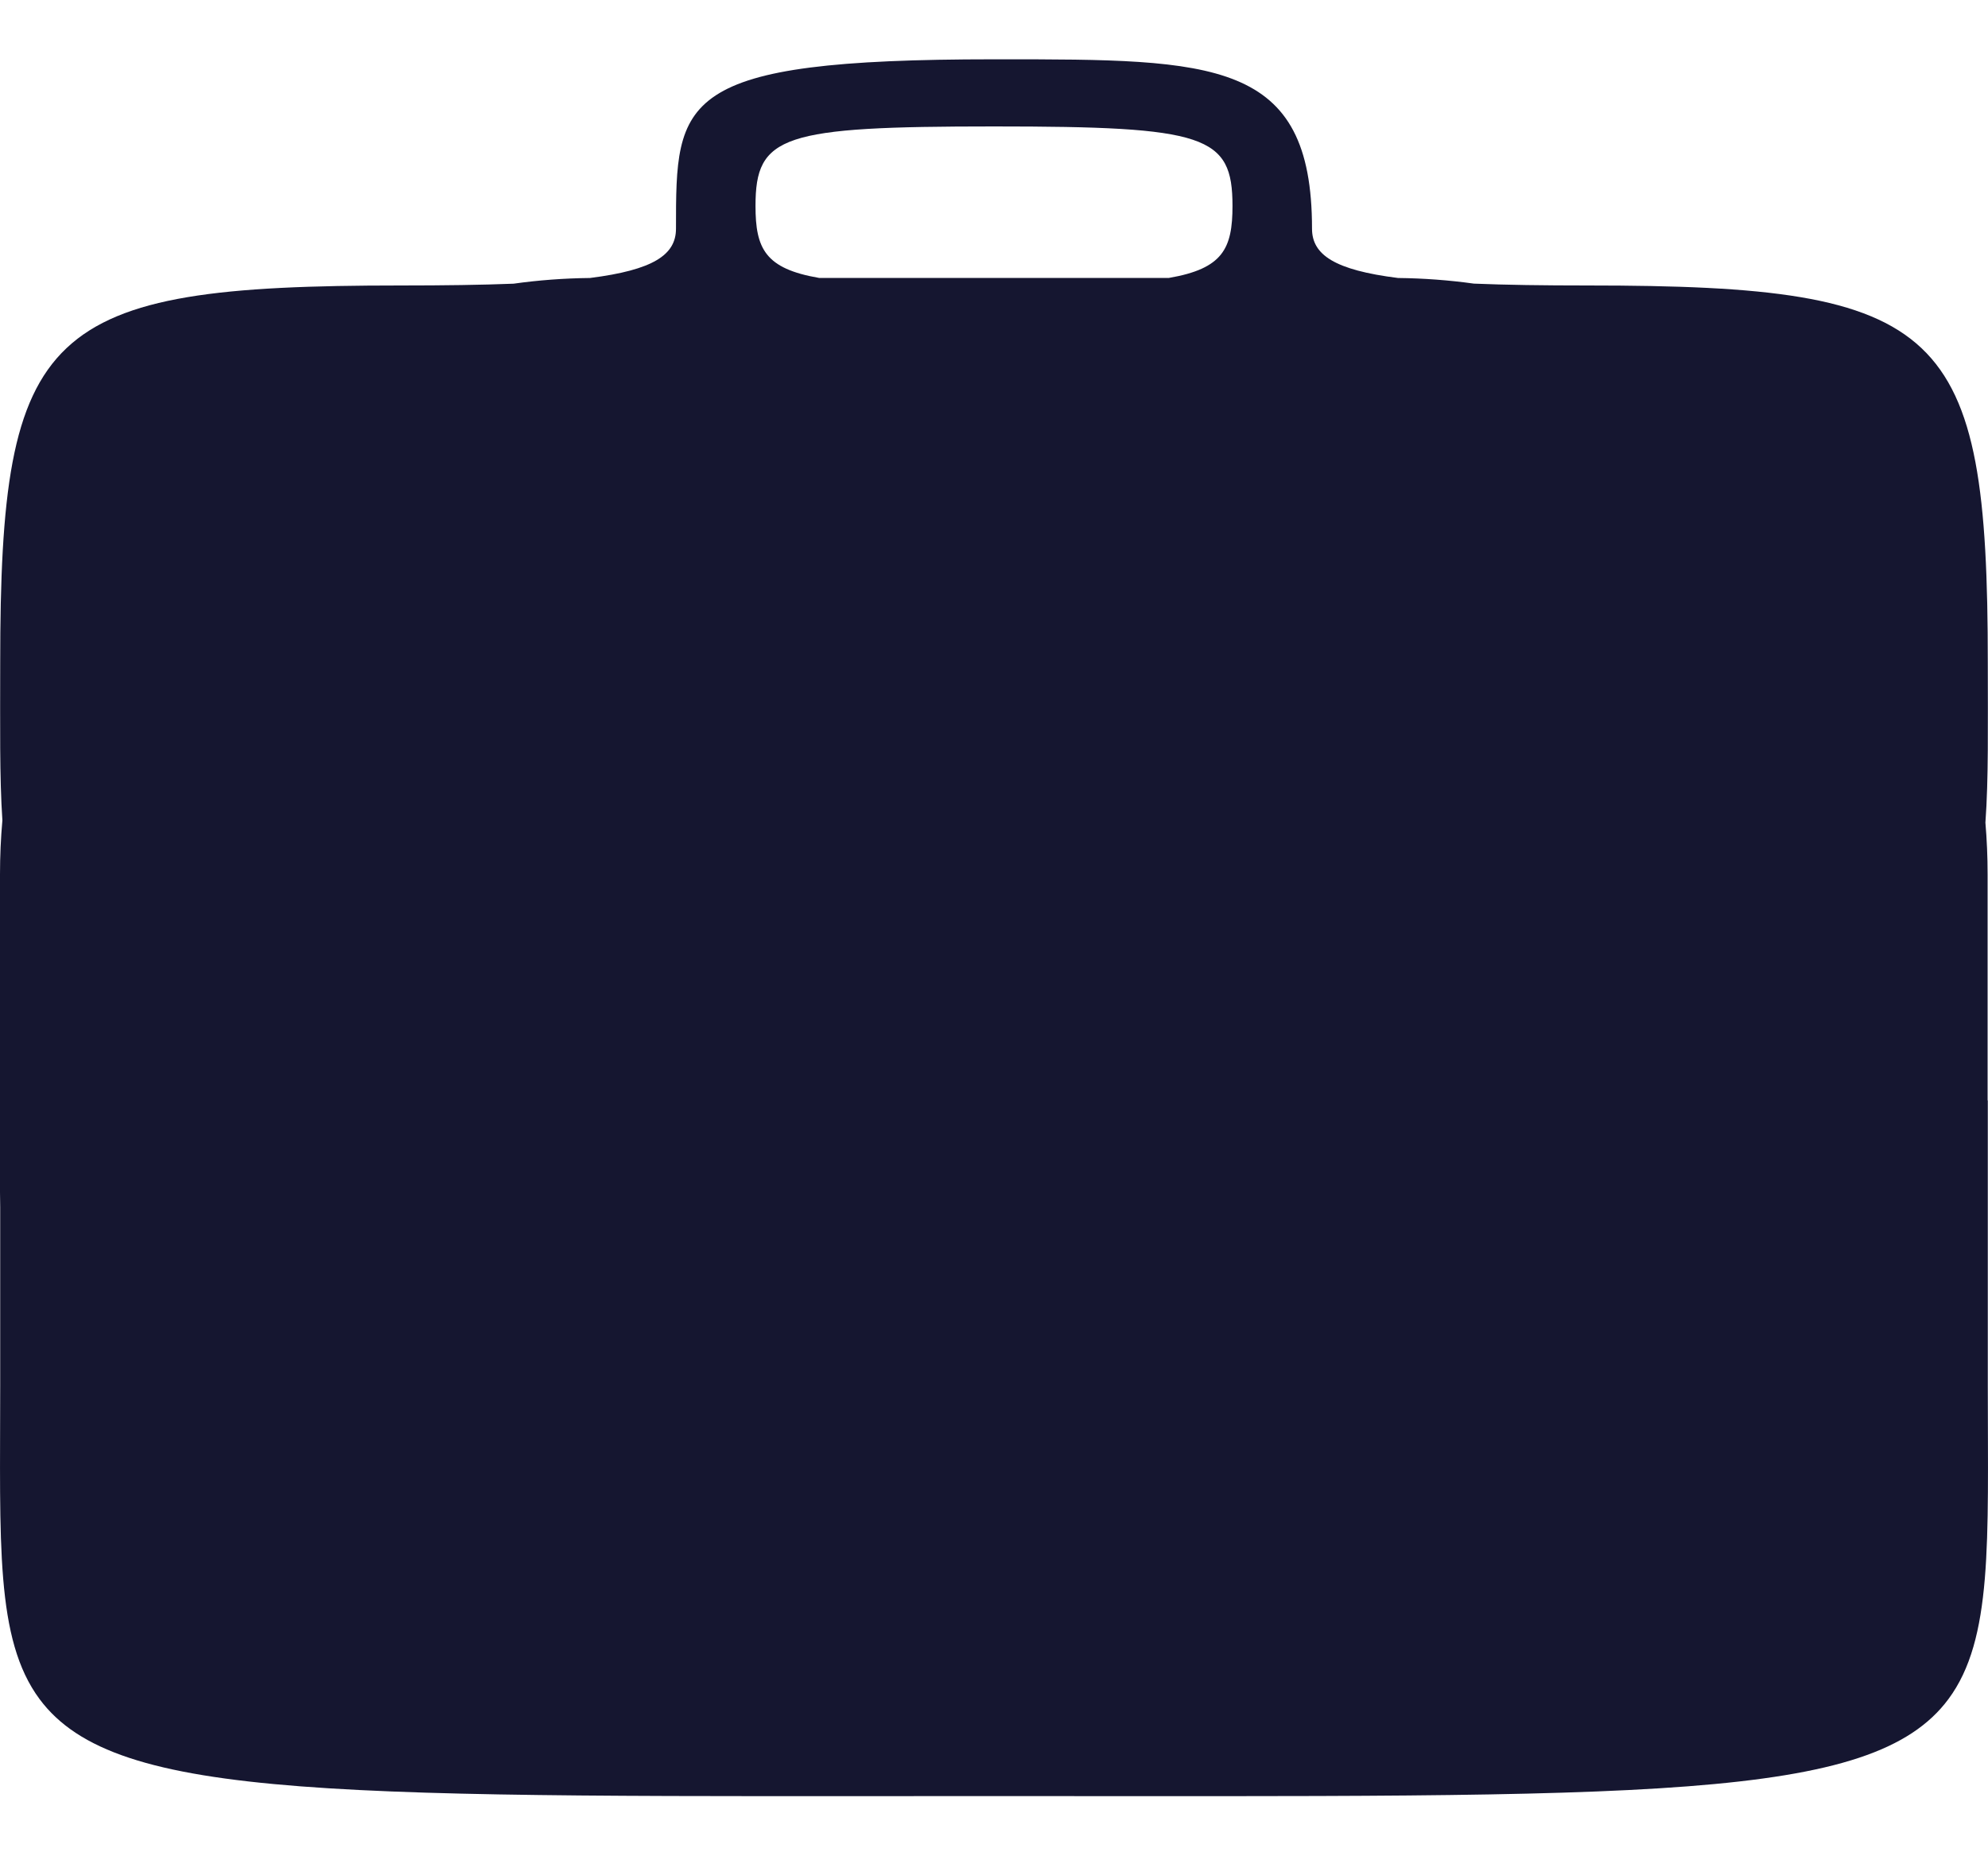
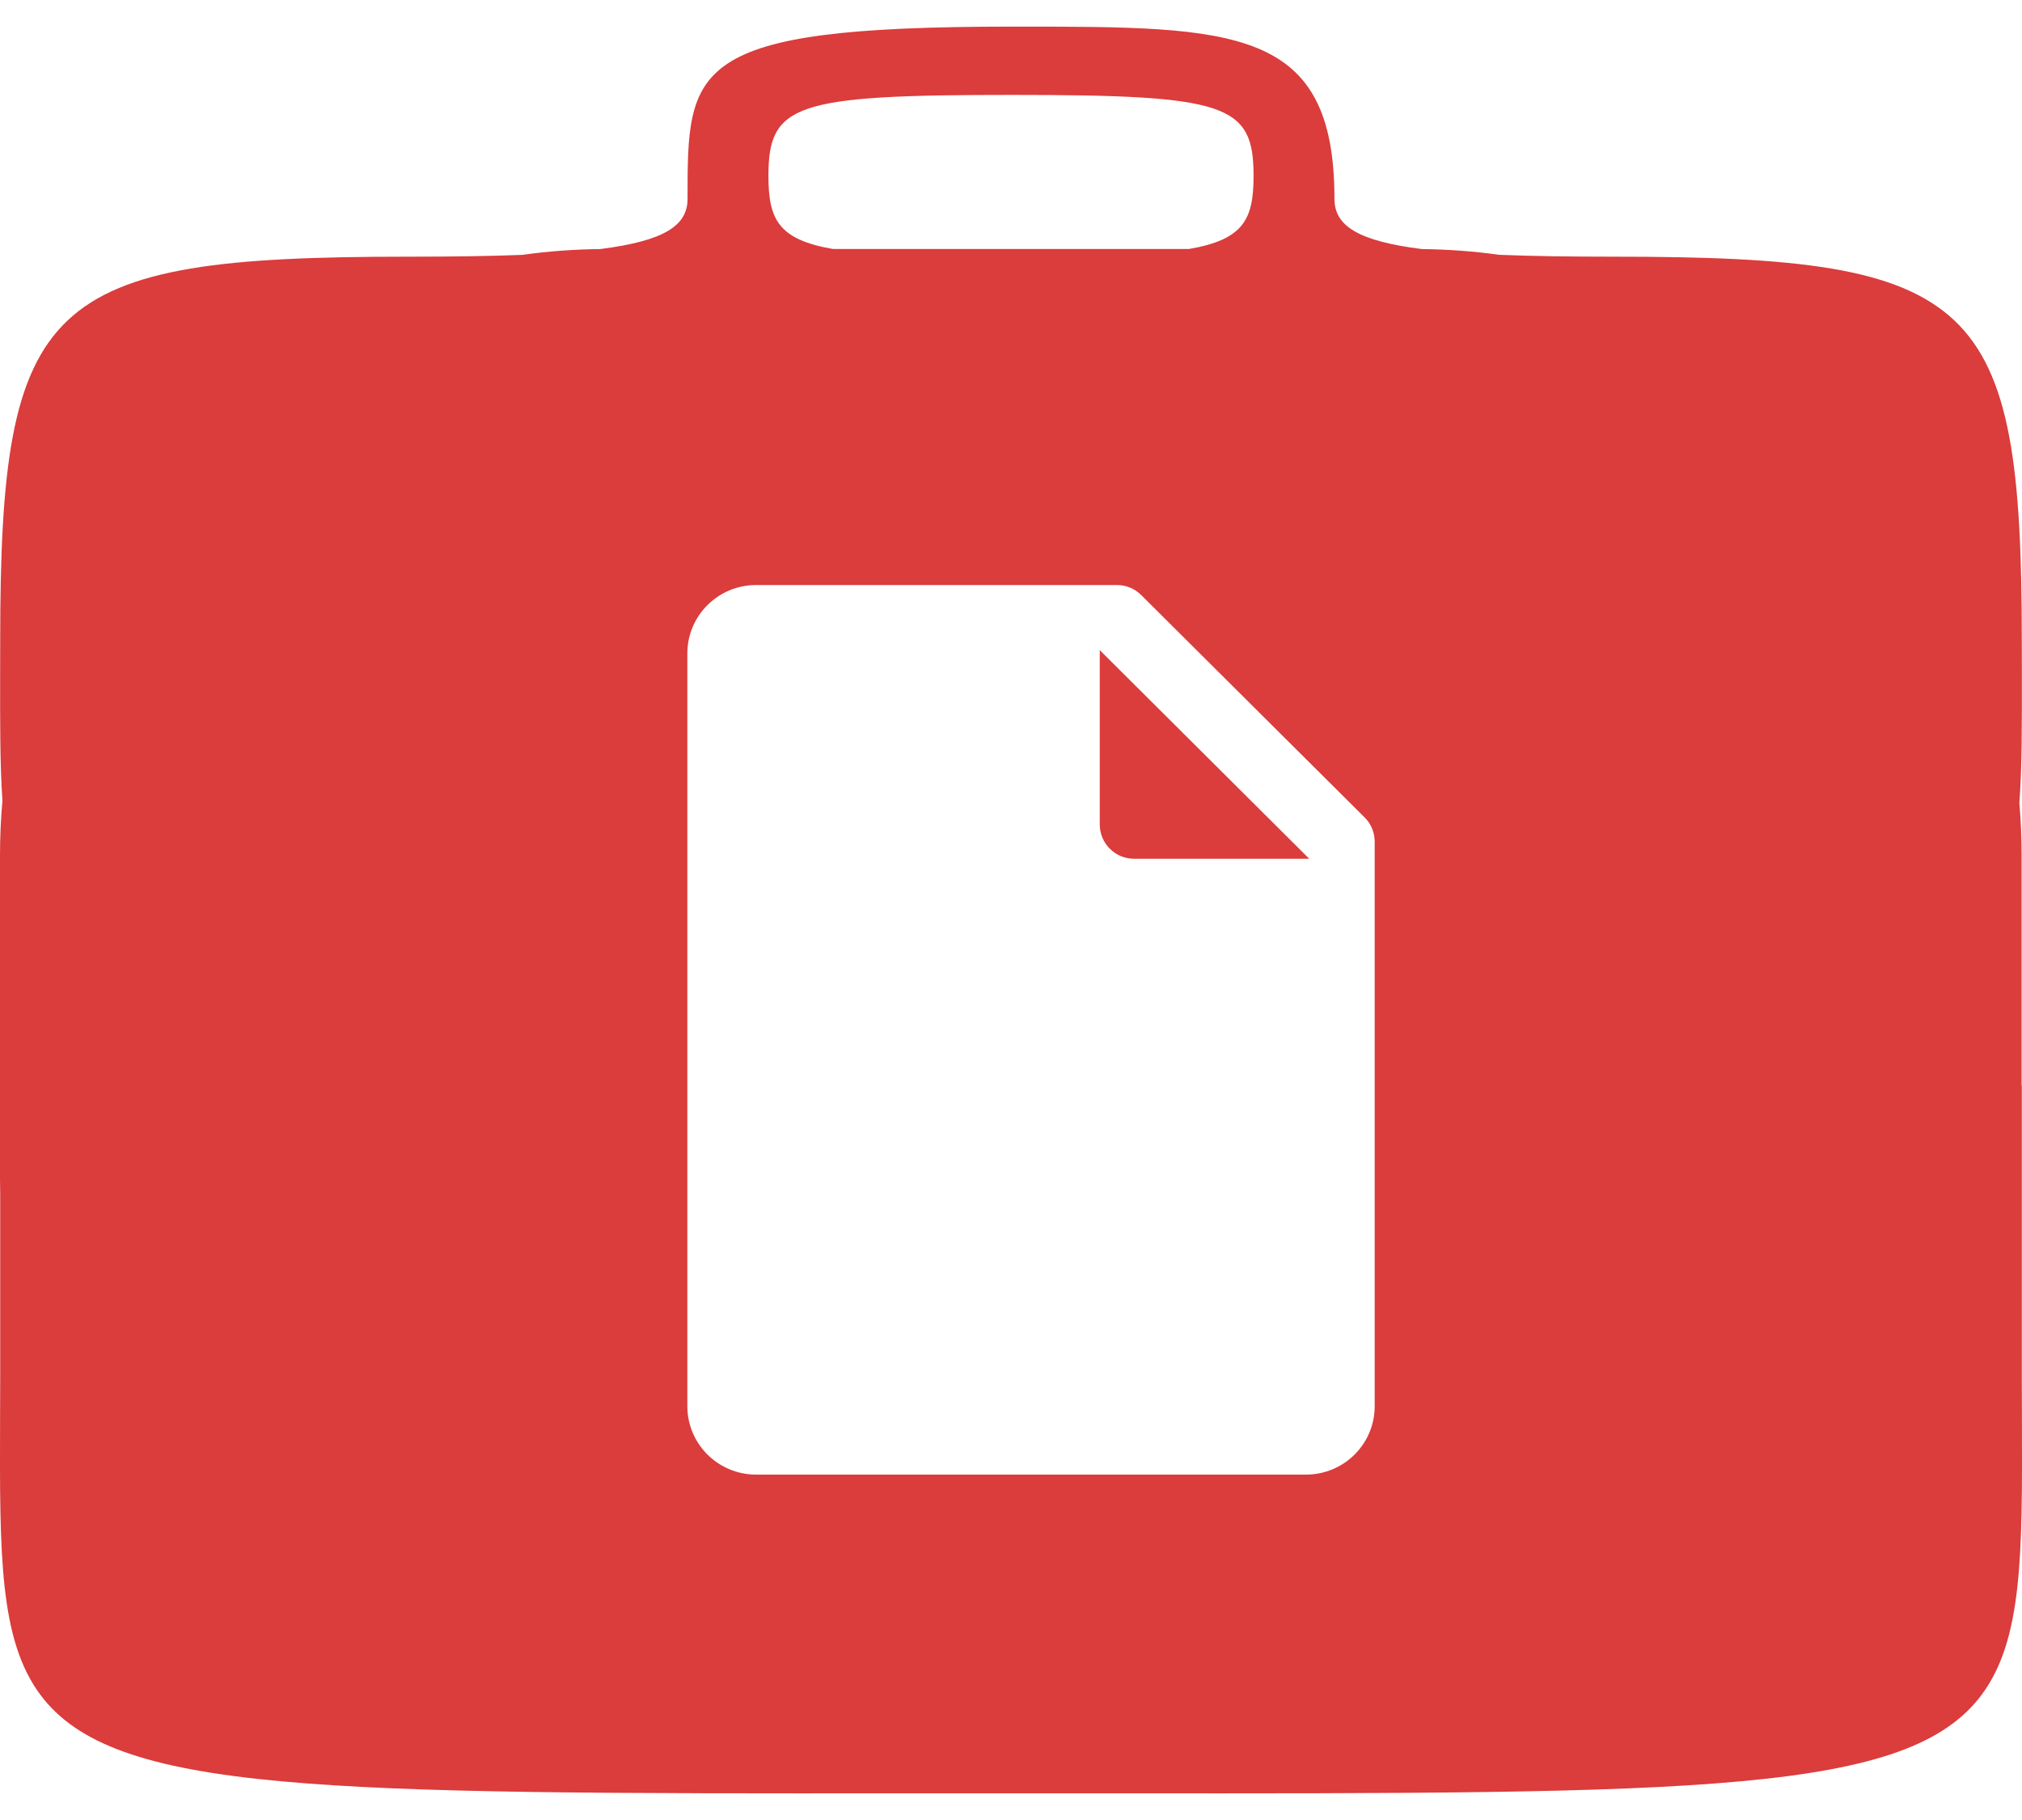
- <svg xmlns="http://www.w3.org/2000/svg" width="30" height="28" viewBox="0 0 30 28" fill="none">
-   <path fill-rule="evenodd" clip-rule="evenodd" d="M10.201 3.451C10.201 1.495 10.201 0.895 15 0.895L15.085 0.895C18.323 0.895 19.799 0.895 19.799 3.451C19.799 3.845 20.14 4.075 21.097 4.195C21.485 4.199 21.868 4.228 22.242 4.28C22.724 4.3 23.292 4.308 23.956 4.308C29.34 4.308 29.997 4.928 29.997 10.007C29.997 10.96 30.009 11.753 29.961 12.414C29.983 12.671 29.994 12.932 29.994 13.194V16.606H29.997V20.912C29.997 23.273 30.075 24.735 29.403 25.64C28.245 27.2 24.858 27.104 15 27.104C5.142 27.104 1.755 27.2 0.597 25.64C-0.075 24.735 0.003 23.273 0.003 20.912V18.216C0.001 18.141 0 18.066 0 17.99V13.194C0 12.92 0.012 12.648 0.036 12.379C-0.008 11.725 0.003 10.943 0.003 10.007C0.003 4.928 0.66 4.308 6.044 4.308C6.705 4.308 7.269 4.3 7.75 4.281C8.127 4.228 8.512 4.199 8.903 4.195C9.86 4.074 10.201 3.845 10.201 3.451ZM17.64 4.194H12.36C11.546 4.054 11.401 3.751 11.401 3.108C11.401 2.042 11.801 1.908 15 1.908C18.199 1.908 18.599 2.042 18.599 3.108C18.599 3.751 18.454 4.054 17.64 4.194Z" fill="#151630" />
+ <svg xmlns="http://www.w3.org/2000/svg" width="30" height="27" viewBox="0 0 30 27" fill="none">
+   <path fill-rule="evenodd" clip-rule="evenodd" d="M15 0.395C10.201 0.395 10.201 0.995 10.201 2.951C10.201 3.345 9.86 3.574 8.903 3.695C8.512 3.699 8.127 3.728 7.75 3.781C7.269 3.8 6.705 3.808 6.044 3.808C0.66 3.808 0.003 4.428 0.003 9.507C0.003 9.665 0.002 9.818 0.002 9.967C0.001 10.703 -0.001 11.335 0.036 11.879C0.012 12.148 0 12.42 0 12.694V17.49C0 17.566 0.001 17.641 0.003 17.716V20.412C0.003 20.643 0.002 20.865 0.001 21.079C-0.005 23.054 -0.01 24.324 0.597 25.14C1.689 26.611 4.765 26.609 13.383 26.604C13.902 26.604 14.44 26.604 15 26.604C15.56 26.604 16.099 26.604 16.617 26.604C25.235 26.609 28.311 26.611 29.403 25.14C30.01 24.324 30.005 23.054 29.999 21.079C29.998 20.865 29.997 20.643 29.997 20.412V16.106H29.994V12.694C29.994 12.432 29.983 12.171 29.961 11.914C30.001 11.363 29.999 10.719 29.998 9.967C29.997 9.818 29.997 9.665 29.997 9.507C29.997 4.428 29.34 3.808 23.956 3.808C23.292 3.808 22.724 3.8 22.242 3.78C21.868 3.728 21.485 3.699 21.097 3.695C20.14 3.575 19.799 3.345 19.799 2.951C19.799 0.395 18.323 0.395 15.085 0.395L15 0.395ZM11.401 2.608C11.401 3.251 11.546 3.554 12.36 3.694H17.64C18.454 3.554 18.599 3.251 18.599 2.608C18.599 1.542 18.199 1.408 15 1.408C11.801 1.408 11.401 1.542 11.401 2.608ZM16.932 8.828L20.247 12.127C20.343 12.222 20.396 12.351 20.396 12.486V20.861C20.396 21.422 19.94 21.876 19.376 21.876H11.218C10.655 21.876 10.198 21.422 10.198 20.861V9.694C10.198 9.133 10.655 8.679 11.218 8.679H16.572C16.707 8.679 16.837 8.732 16.932 8.828ZM16.317 12.232C16.317 12.512 16.545 12.74 16.827 12.74H19.425L16.317 9.645V12.232Z" fill="#DB3C3C" />
</svg>
